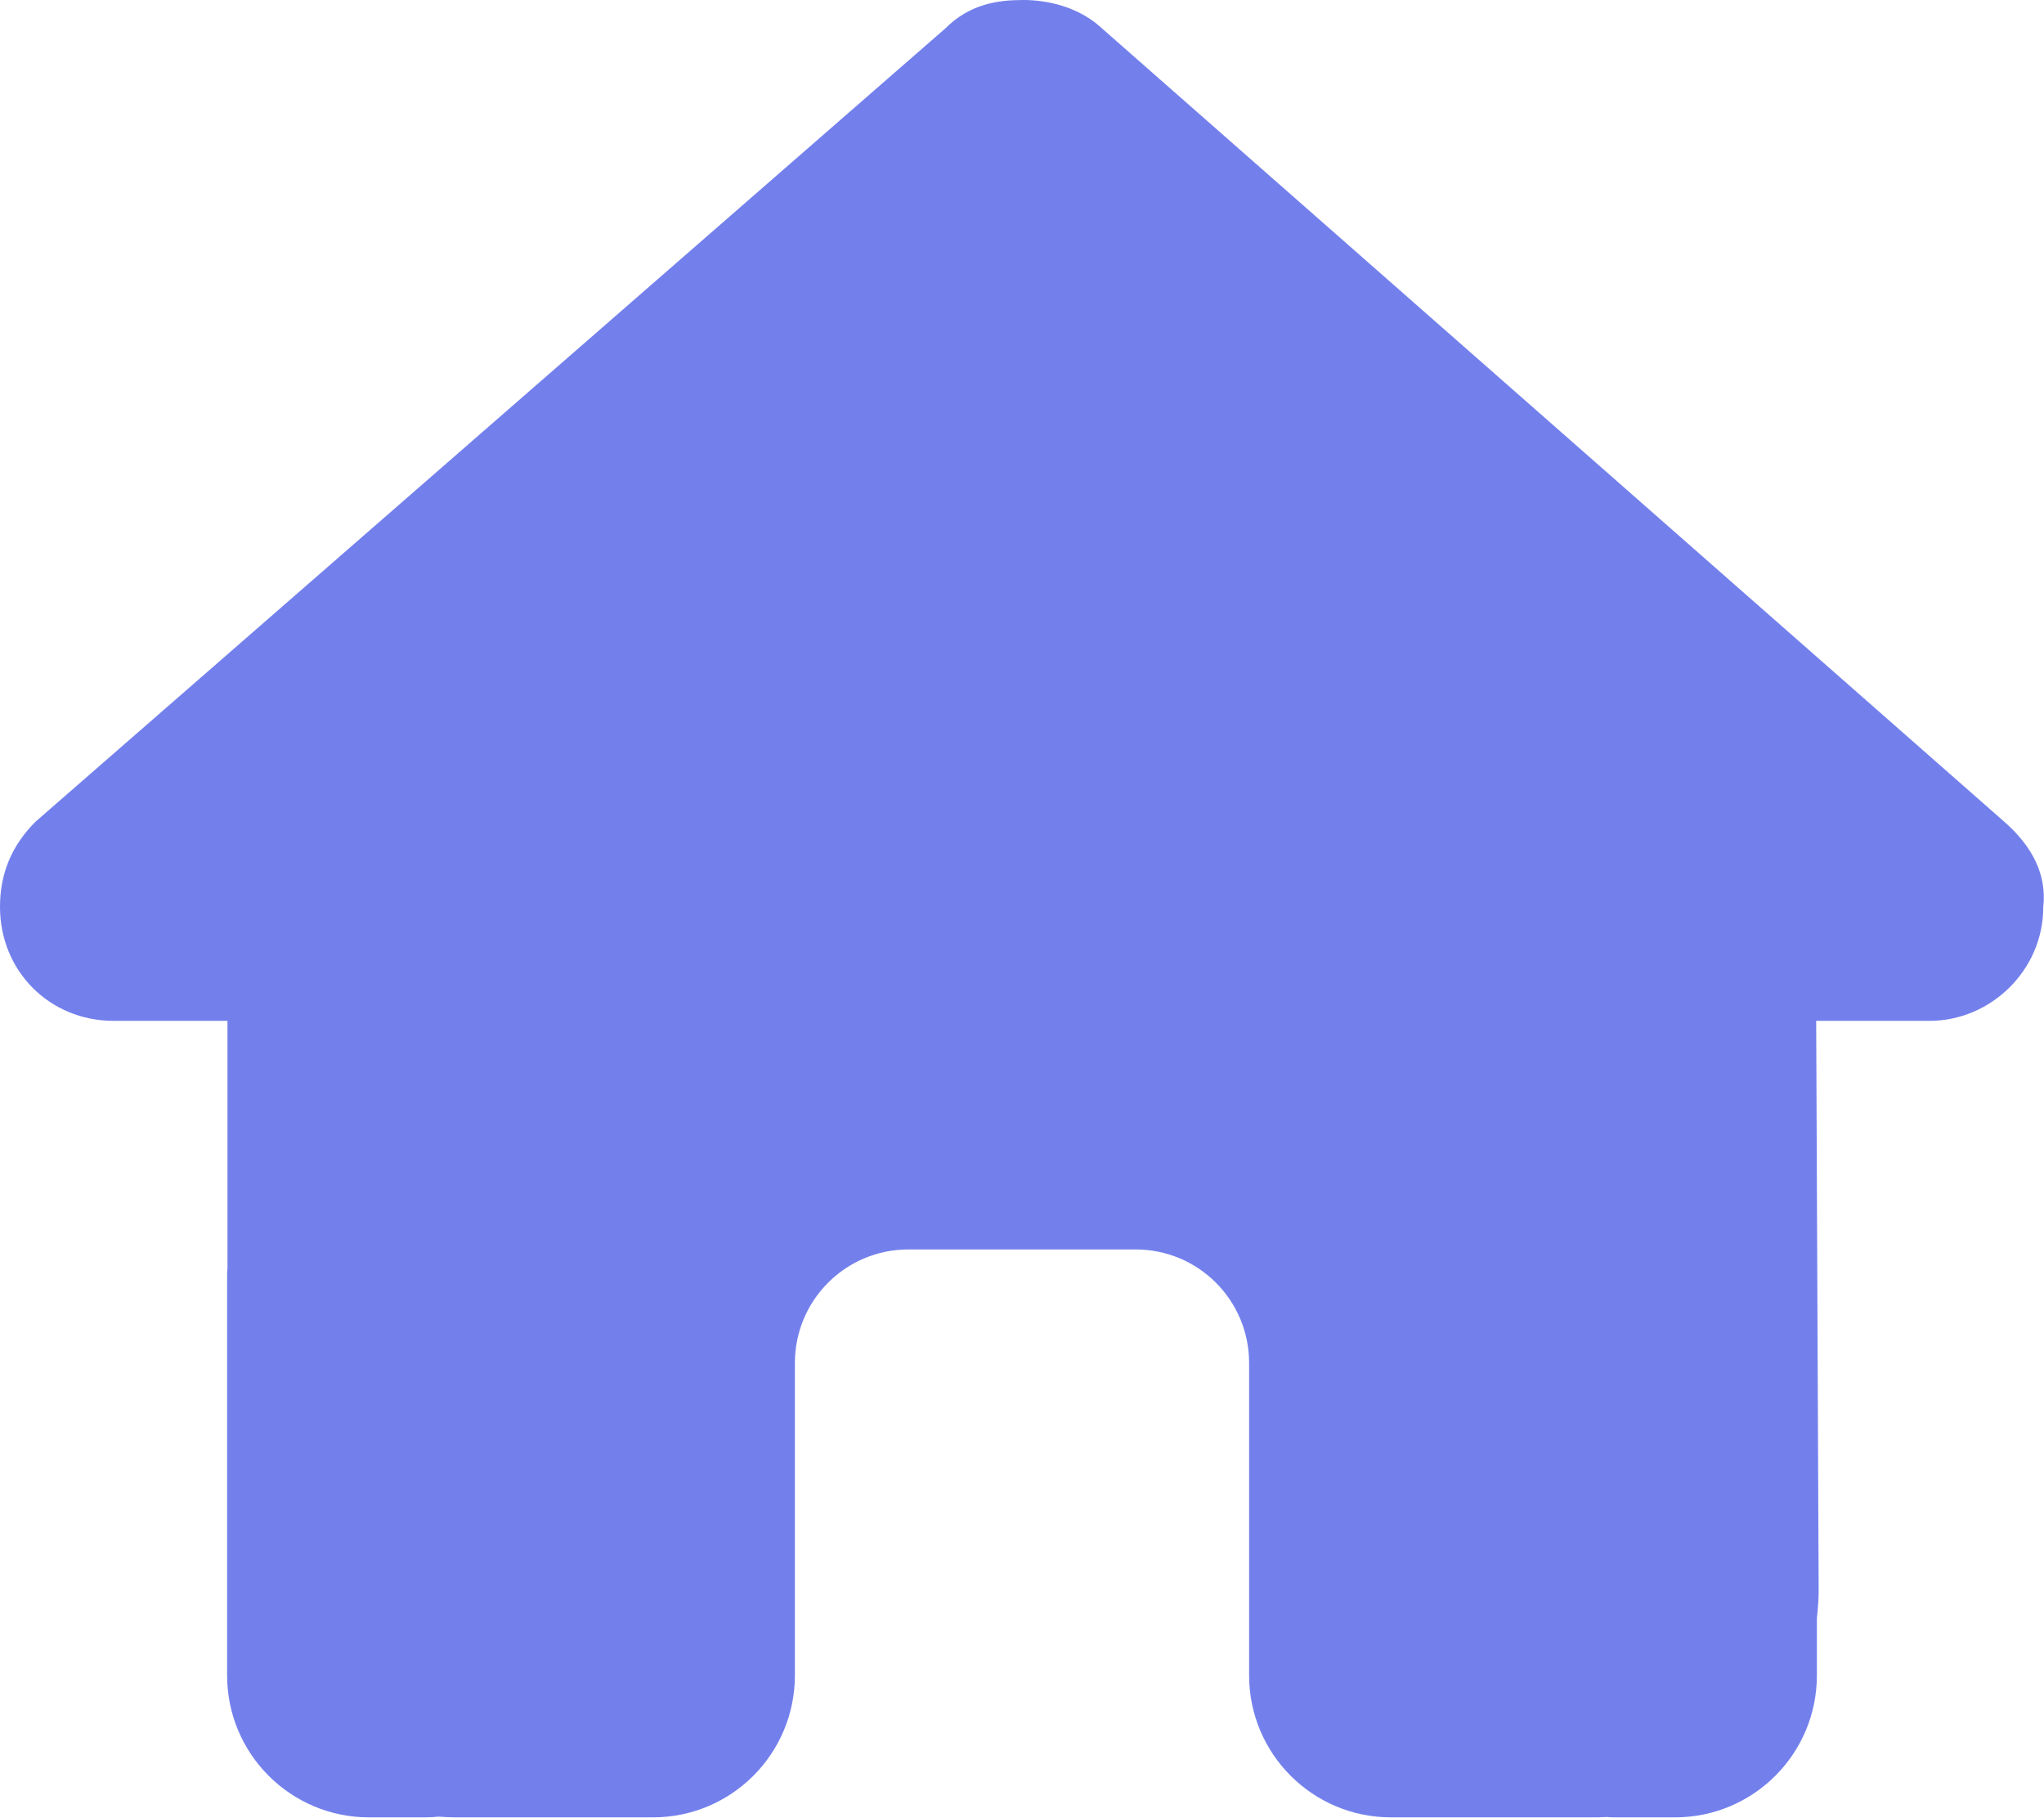
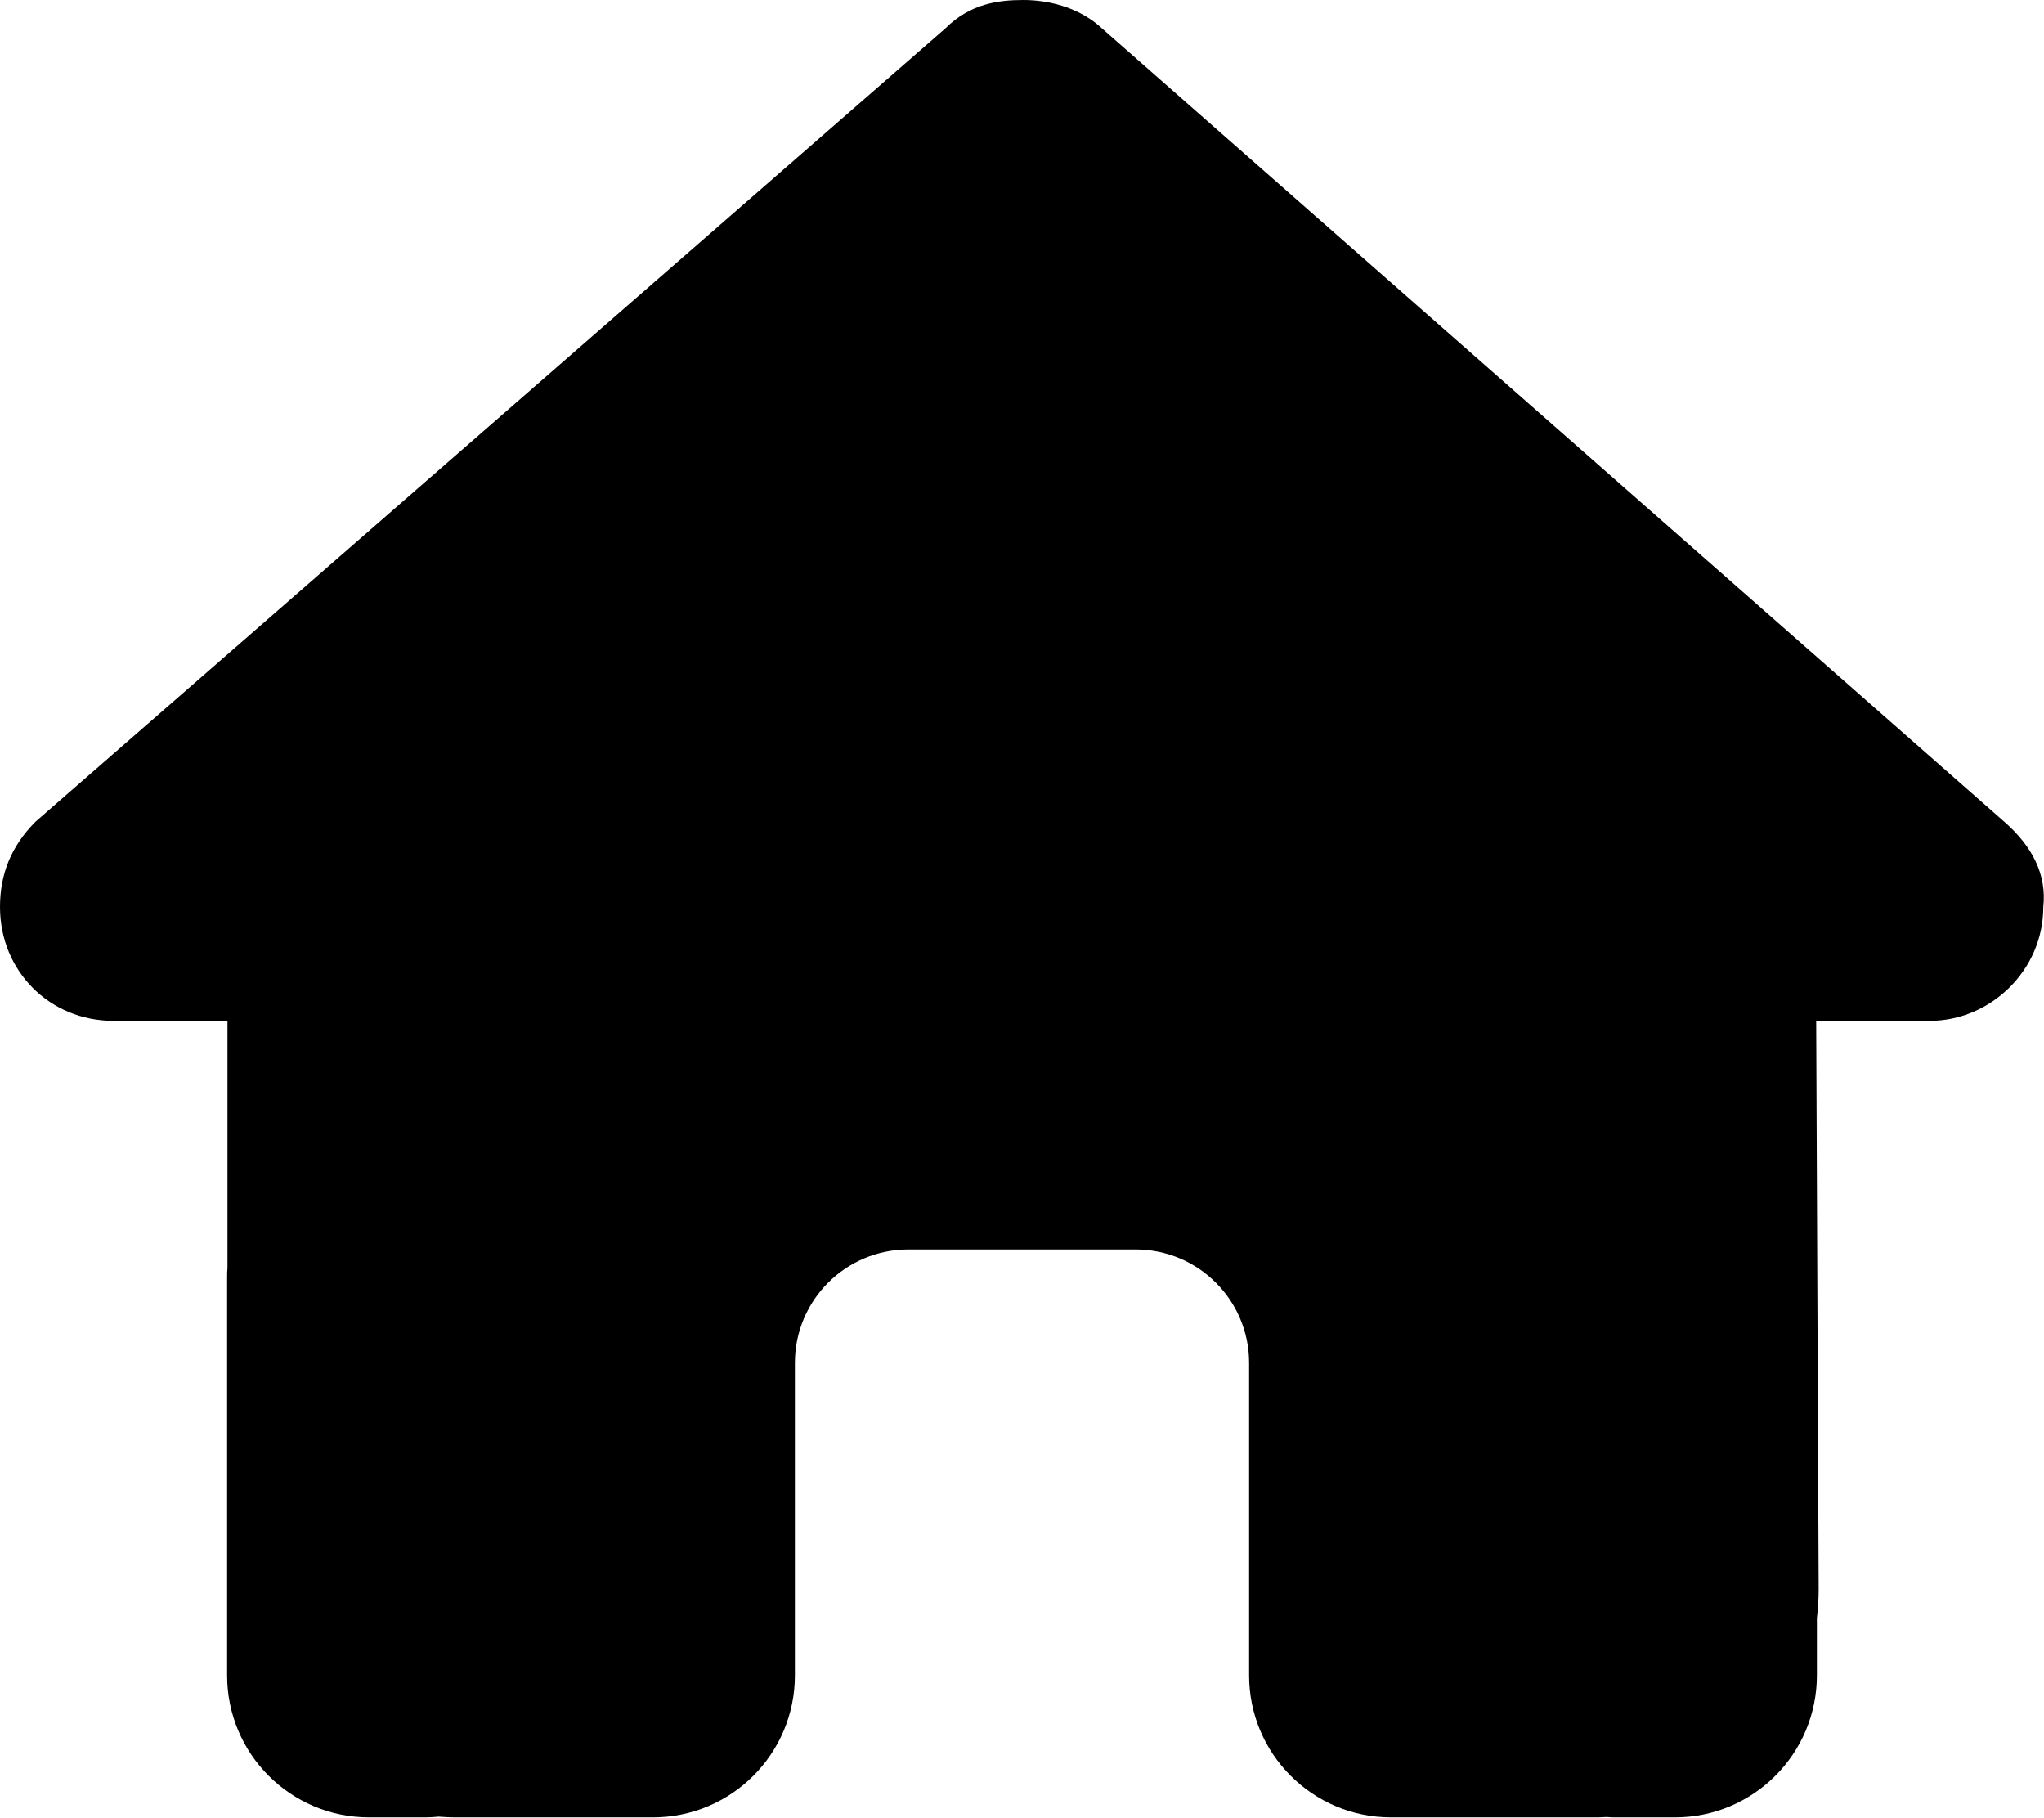
<svg xmlns="http://www.w3.org/2000/svg" viewBox="0 0 576 512">
  <style>
-         svg {
-             fill: #7380ec
-         }
+         
    </style>
  <path d="M575.8 255.5c0 18-15 32.1-32 32.1h-32l.7 160.2c0 2.7-.2 5.4-.5 8.1V472c0 22.1-17.9 40-40 40H456c-1.1 0-2.2 0-3.3-.1c-1.4 .1-2.8 .1-4.2 .1H416 392c-22.1 0-40-17.9-40-40V448 384c0-17.7-14.3-32-32-32H256c-17.7 0-32 14.3-32 32v64 24c0 22.1-17.9 40-40 40H160 128.1c-1.5 0-3-.1-4.5-.2c-1.2 .1-2.4 .2-3.6 .2H104c-22.1 0-40-17.9-40-40V360c0-.9 0-1.9 .1-2.8V287.6H32c-18 0-32-14-32-32.1c0-9 3-17 10-24L266.4 8c7-7 15-8 22-8s15 2 21 7L564.8 231.5c8 7 12 15 11 24z" />
</svg>
